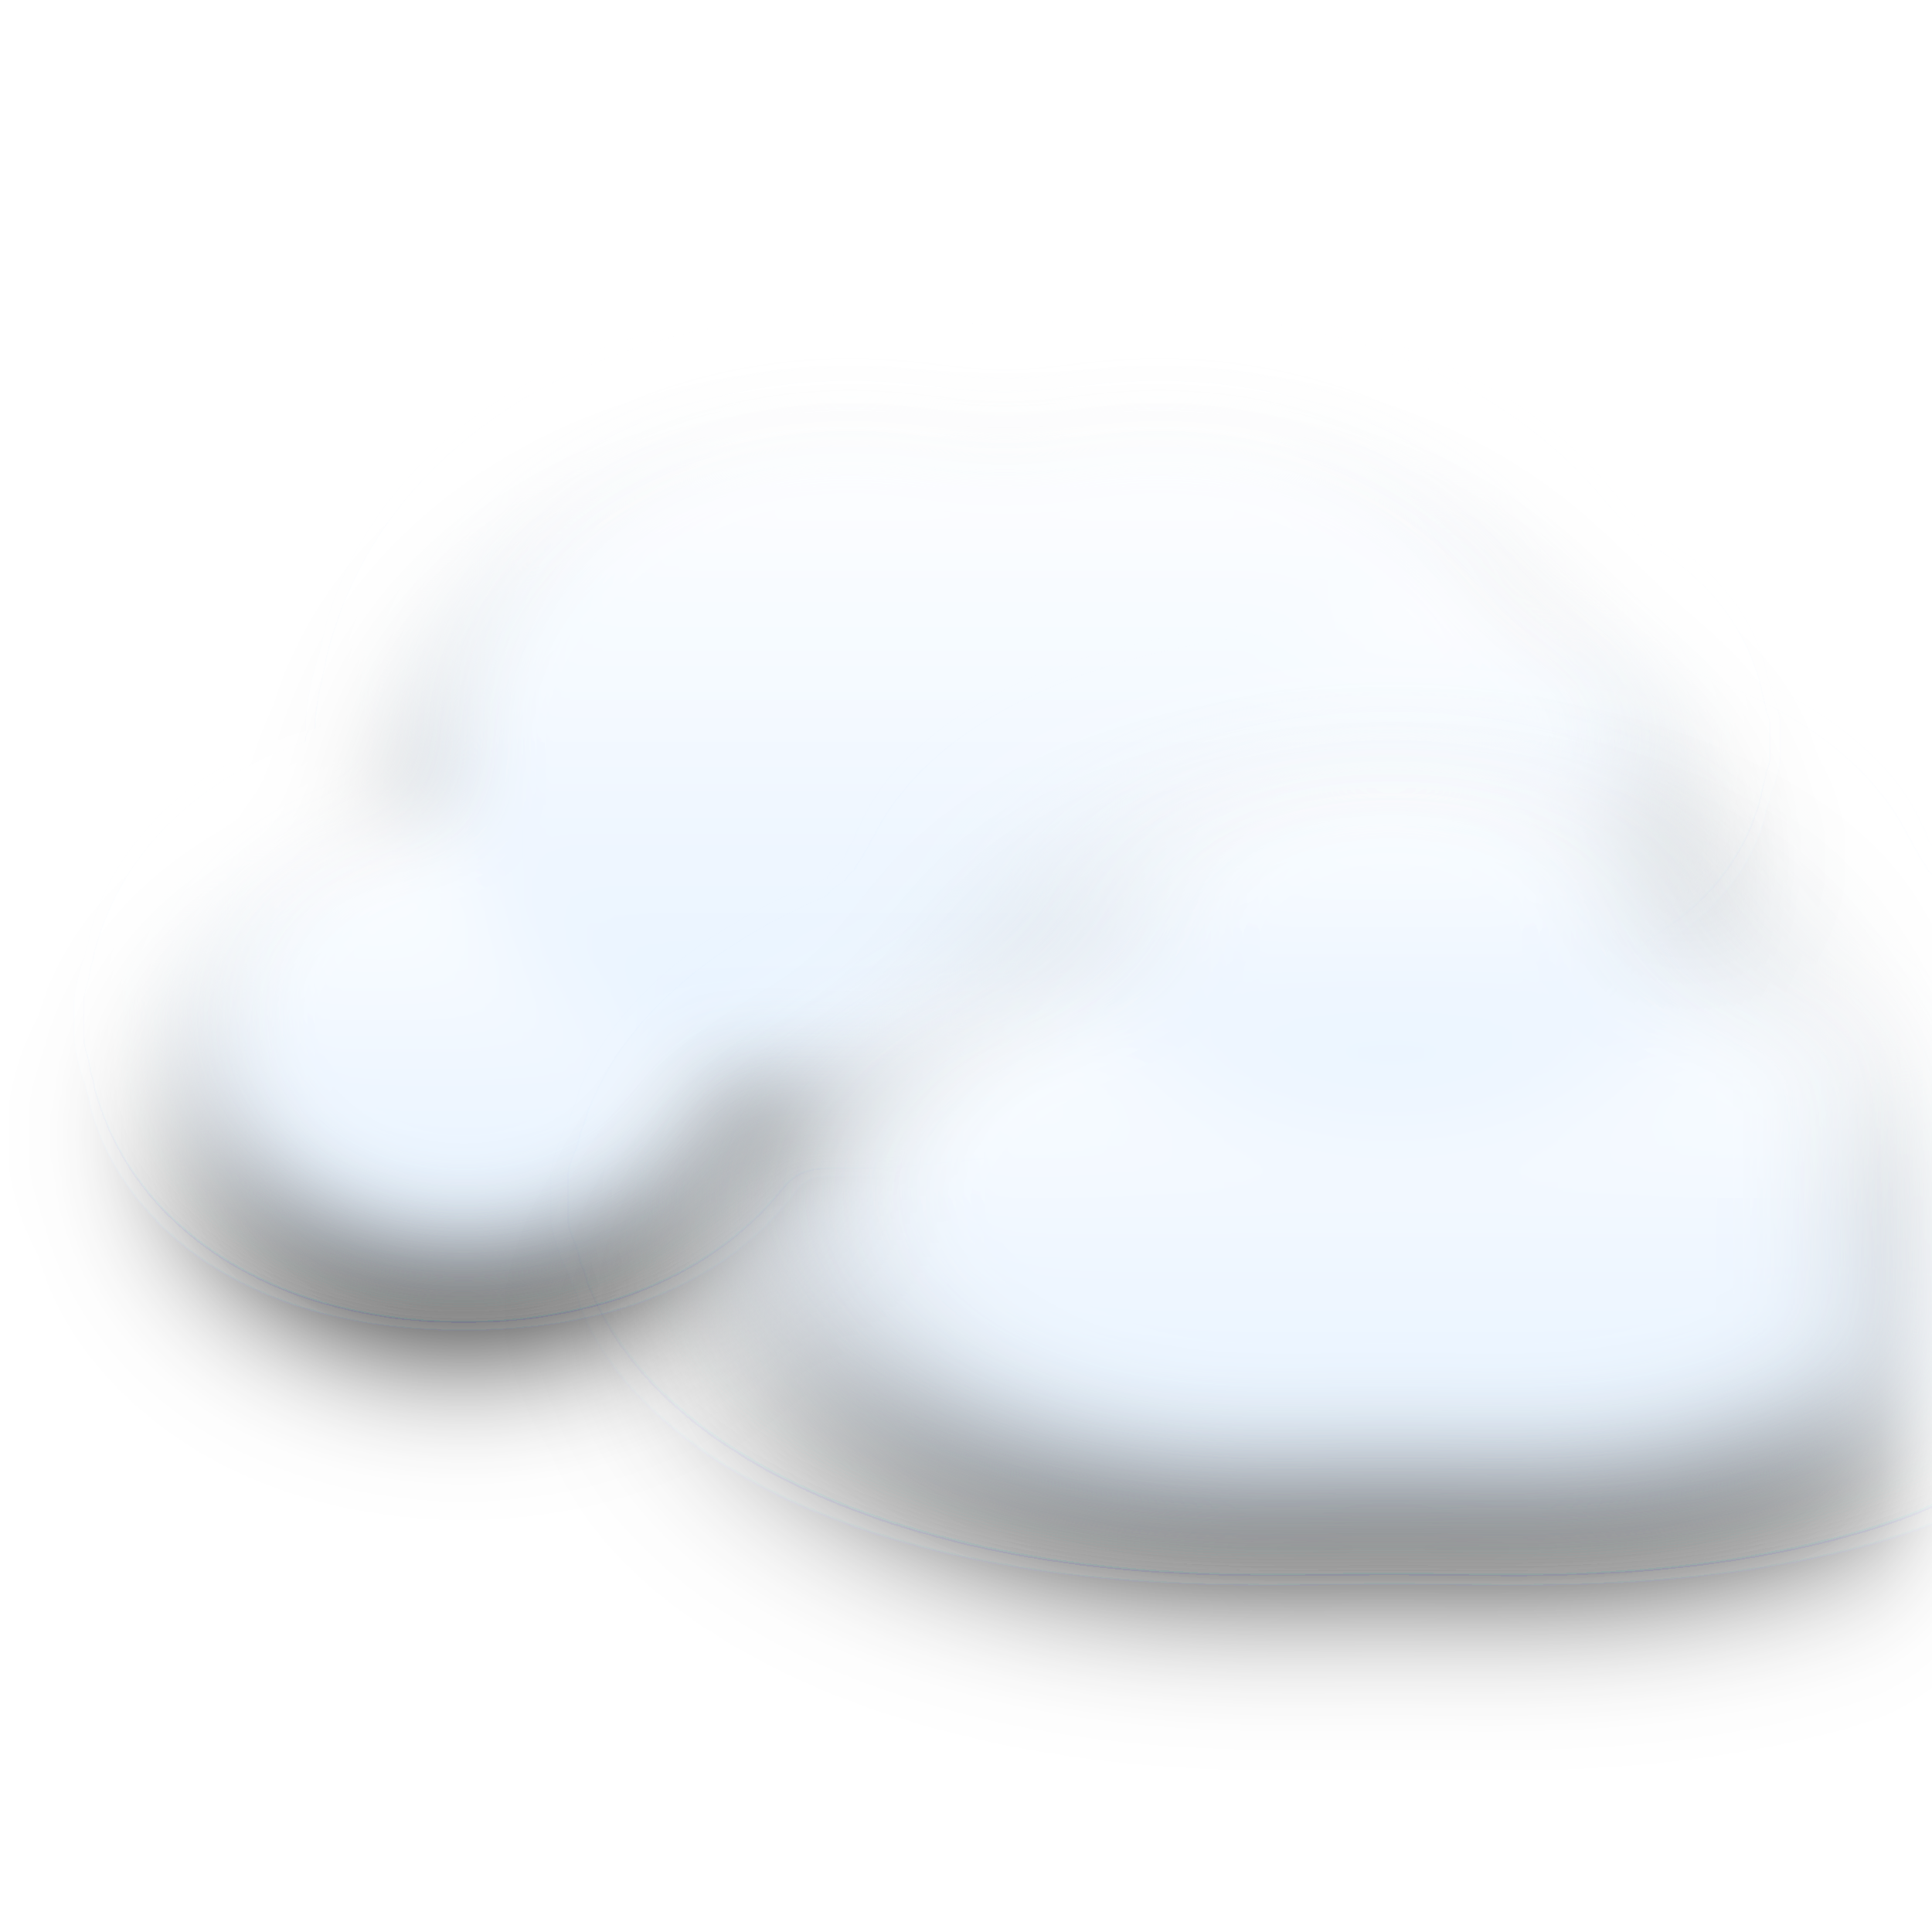
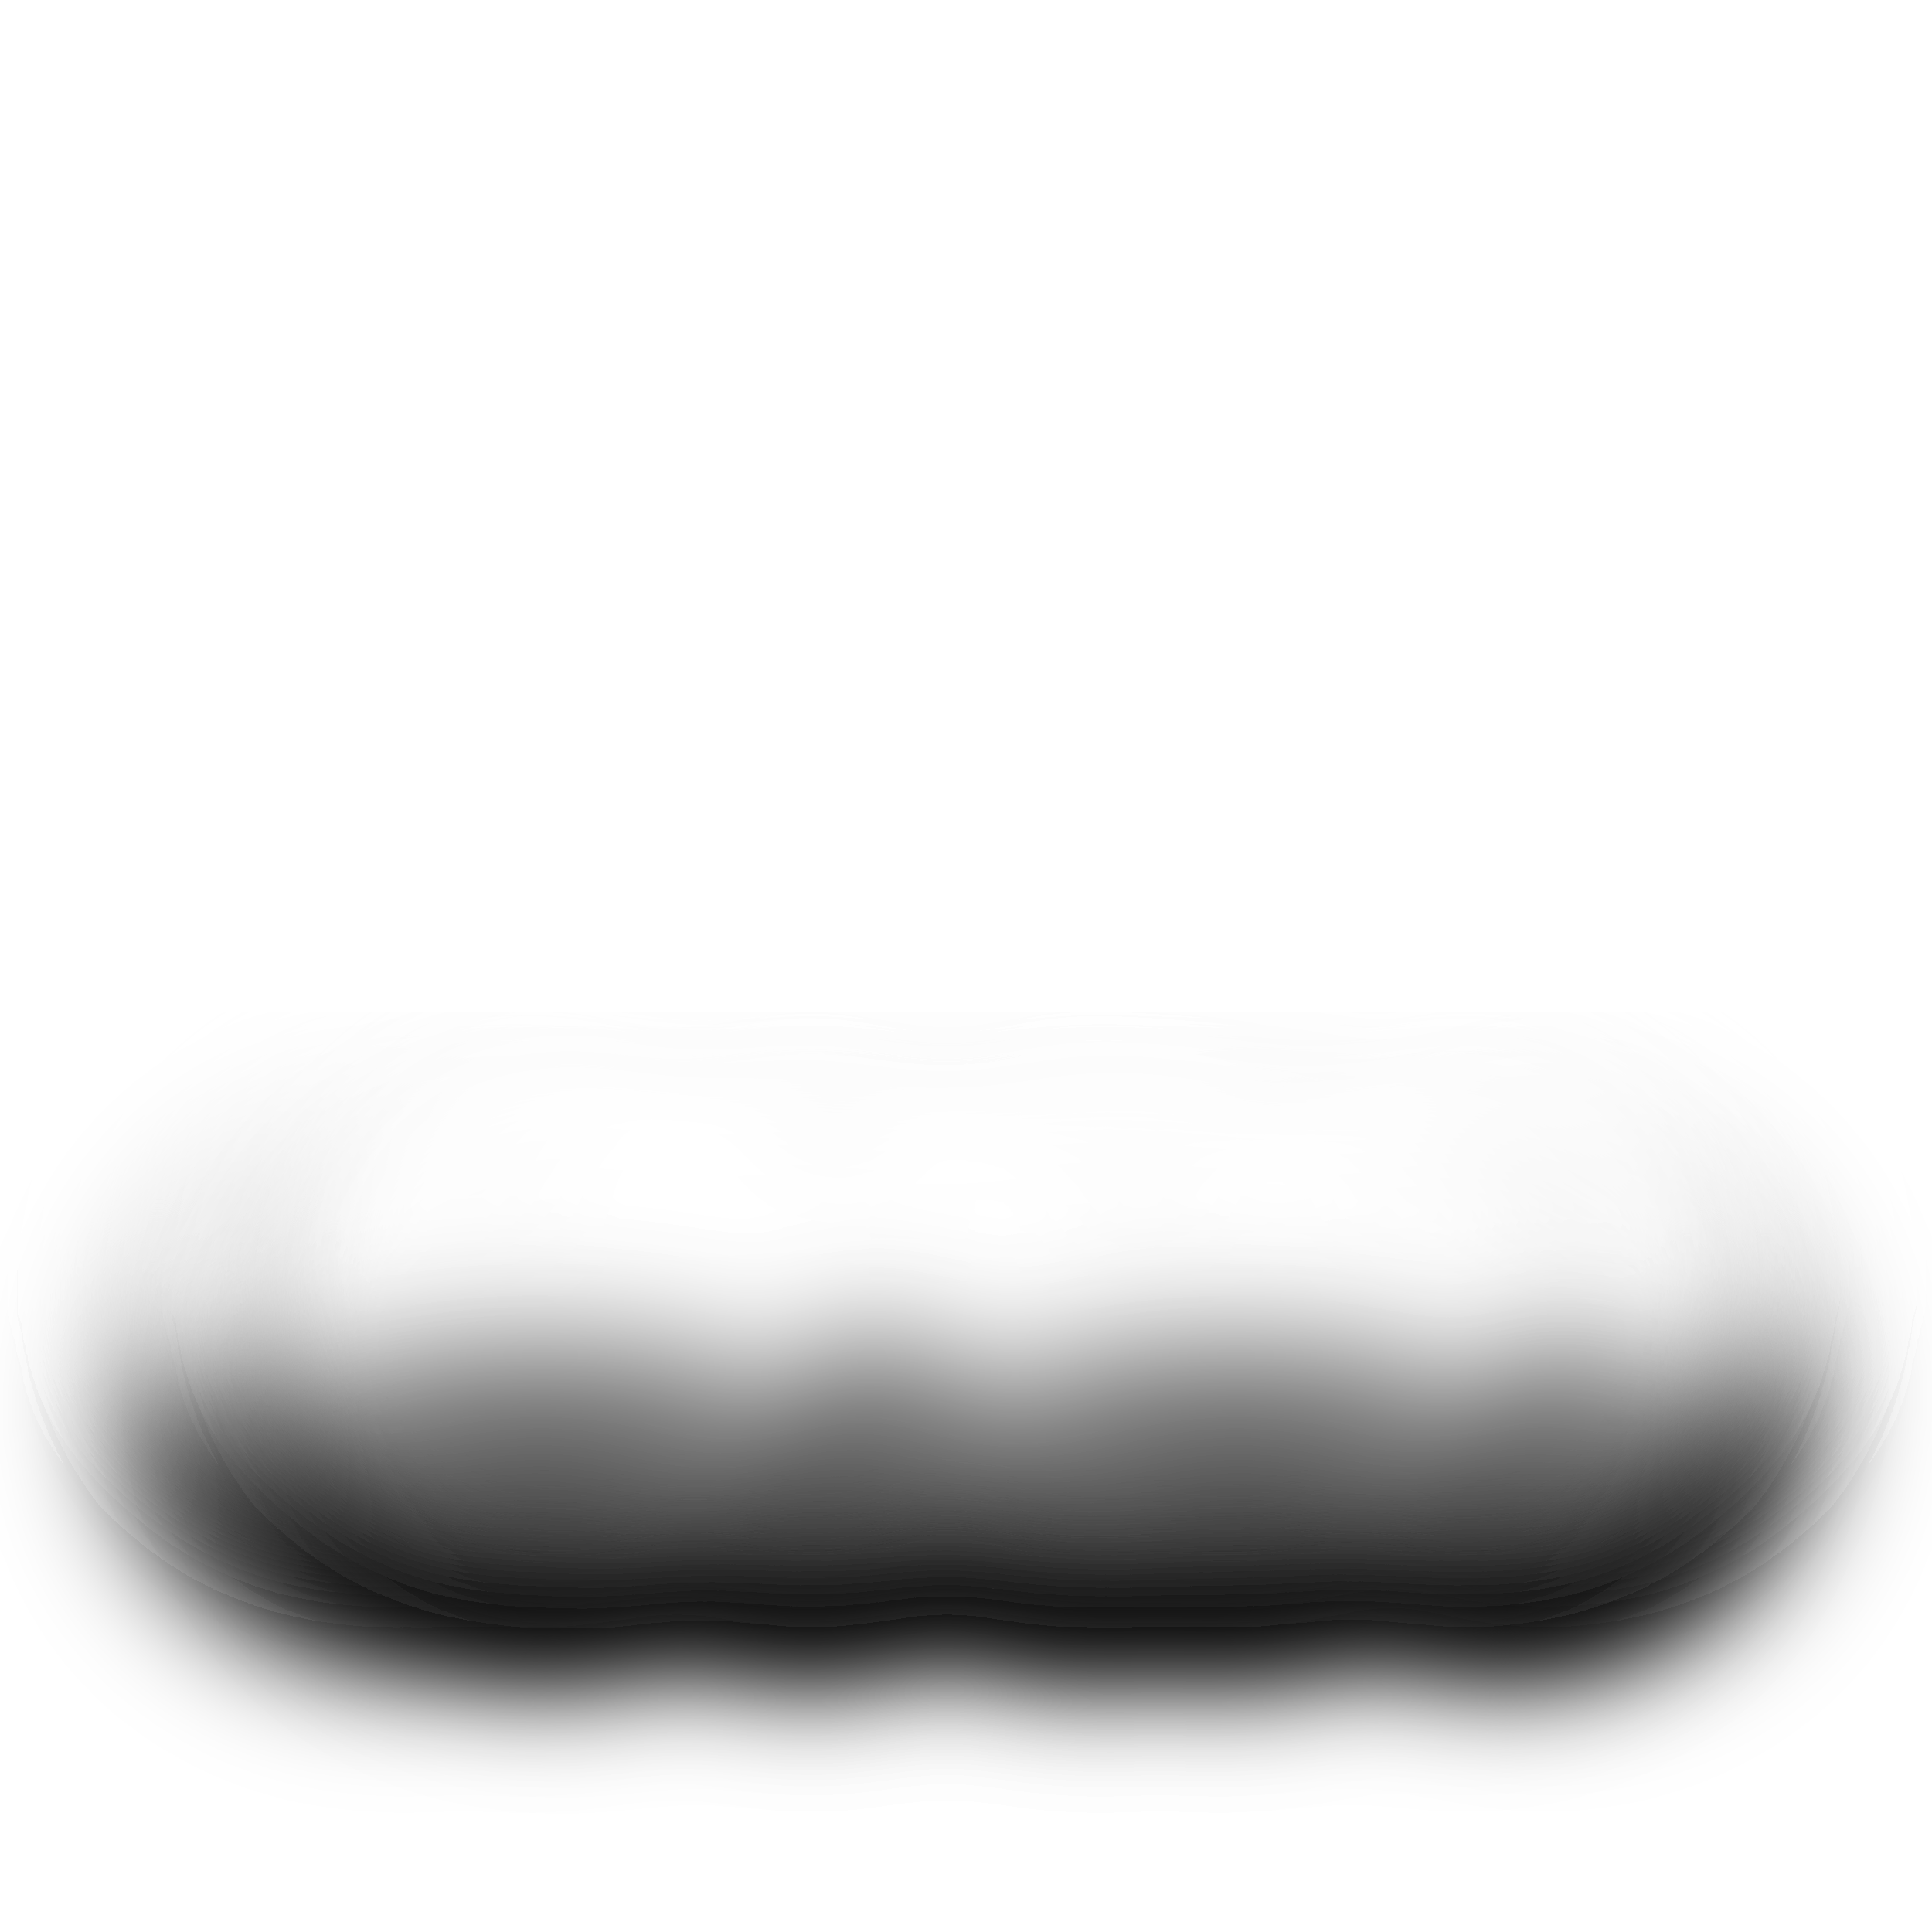
<svg xmlns="http://www.w3.org/2000/svg" preserveAspectRatio="none" viewBox="0 0 50 50">
  <defs>
-     <linearGradient id="cloudGrad" x1="0%" y1="0%" x2="0%" y2="100%">
-       <stop offset="0%" style="stop-color:#ffffff; stop-opacity:1" />
-       <stop offset="100%" style="stop-color:#e6f2ff; stop-opacity:1" />
-     </linearGradient>
+     <radialGradient id="cloudGrad" cx="50%" cy="50%" r="100%" fx="50%" fy="50%" gradientTransform="translate(0, 0.7) scale(1, 0.5)">
+       <stop offset="0%" style="stop-color:#464646; stop-opacity:1" />
+       <stop offset="50%" style="stop-color:gray; stop-opacity:1" />
+       <stop offset="90%" style="stop-color:white; stop-opacity:1" />
+       <stop offset="100%" style="stop-color:white; stop-opacity:0.7" />
+     </radialGradient>
    <filter id="fluffy" x="-50%" y="-50%" width="200%" height="200%">
-       <feGaussianBlur in="SourceGraphic" stdDeviation="1.3" />
+       <feGaussianBlur in="SourceGraphic" stdDeviation="1.2" />
    </filter>
-     <filter id="shadow" x="-50%" y="-50%" width="250%" height="200%">
-       <feDropShadow dx="0" dy="3" stdDeviation="1.4" flood-color="black" flood-opacity="0.8" />
+     <filter id="shadow" x="-20%" y="-20%" width="300%" height="300%">
+       <feDropShadow dx="0" dy="3" stdDeviation="1" flood-color="black" flood-opacity="1" />
    </filter>
  </defs>
  <g filter="url(#shadow)">
-     <g filter="url(#fluffy)" fill="url(#cloudGrad)" transform="scale(1, 0.8)" transform-origin="25 25">
-       <circle cx="12" cy="33" r="7">
-         <animate attributeName="opacity" values="0;1;1;0.2;0" dur="30" repeatCount="indefinite" />
-         <animate attributeName="cy" values="33;20" dur="30" repeatCount="indefinite" />
-         <animate attributeName="r" values="2;10" dur="30" repeatCount="indefinite" />
+     <g filter="url(#fluffy)" fill="url(#cloudGrad)" transform="scale(1, 1)">
+       <circle cx="14" cy="33" r="7">
+         <animate attributeName="opacity" values="0;1;1;1;1;0" dur="20s" repeatCount="indefinite" />
+         <animate attributeName="cy" values="40;10" dur="20s" repeatCount="indefinite" />
+         <animate attributeName="r" values="2;8" dur="20s" repeatCount="indefinite" />
      </circle>
-       <circle cx="12" cy="33" r="7">
-         <animate attributeName="opacity" values="0;1;1;0.2;0" begin="-15s" dur="30" repeatCount="indefinite" />
-         <animate attributeName="cy" values="33;20" dur="30" begin="-15s" repeatCount="indefinite" />
-         <animate attributeName="r" values="2;10" begin="-15s" dur="30" repeatCount="indefinite" />
+       <circle cx="10" cy="33" r="7">
+         <animate attributeName="opacity" values="0;1;1;1;1;0" begin="-10s" dur="20s" repeatCount="indefinite" />
+         <animate attributeName="cy" values="40;10" dur="20s" begin="-10s" repeatCount="indefinite" />
+         <animate attributeName="r" values="2;8" begin="-10s" dur="20s" repeatCount="indefinite" />
      </circle>
-       <circle cx="22" cy="24" r="11">
-         <animate attributeName="cy" from="30" to="20" dur="13s" repeatCount="indefinite" />
-         <animate attributeName="opacity" values="0;1;1;0.2;0" dur="13s" repeatCount="indefinite" />
-         <animate attributeName="r" values="8;14" dur="13s" repeatCount="indefinite" />
+       <circle cx="40" cy="33" r="7">
+         <animate attributeName="opacity" values="0;1;1;1;0.2;0" dur="24s" repeatCount="indefinite" />
+         <animate attributeName="cy" values="40;30" dur="24s" repeatCount="indefinite" />
+         <animate attributeName="r" values="2;8" dur="24s" repeatCount="indefinite" />
      </circle>
-       <circle cx="30" cy="24" r="11">
-         <animate attributeName="cy" from="30" to="15" dur="32s" repeatCount="indefinite" />
-         <animate attributeName="opacity" values="0;1;1;0.2;0" dur="32s" repeatCount="indefinite" />
-         <animate attributeName="r" values="8;14" dur="32" repeatCount="indefinite" />
+       <circle cx="40" cy="33" r="7">
+         <animate attributeName="opacity" values="0;1;1;0.2;0" begin="-12s" dur="24s" repeatCount="indefinite" />
+         <animate attributeName="cy" values="40;28" dur="24s" begin="-12s" repeatCount="indefinite" />
+         <animate attributeName="r" values="2;8" begin="-12s" dur="24s" repeatCount="indefinite" />
      </circle>
-       <circle cx="38" cy="24" r="5">
-         <animate attributeName="cy" from="34" to="20" dur="30s" repeatCount="indefinite" />
-         <animate attributeName="opacity" values="0;1;1;0.2;0" dur="30s" repeatCount="indefinite" />
-         <animate attributeName="r" values="4;10" dur="30" repeatCount="indefinite" />
+       <circle cx="28" cy="33" r="7">
+         <animate attributeName="opacity" values="0;1;1;0.2;0" dur="42s" repeatCount="indefinite" />
+         <animate attributeName="cy" values="40;30" dur="42s" repeatCount="indefinite" />
+         <animate attributeName="r" values="8;10" dur="42s" repeatCount="indefinite" />
      </circle>
-       <circle cx="38" cy="24" r="5">
-         <animate attributeName="cy" from="34" to="18" dur="10s" repeatCount="indefinite" />
-         <animate attributeName="opacity" values="0;1;1;0.6;0" dur="10s" repeatCount="indefinite" />
-         <animate attributeName="r" values="4;10" dur="10s" repeatCount="indefinite" />
+       <circle cx="28" cy="33" r="7">
+         <animate attributeName="opacity" values="0;1;1;0.2;0" begin="-21s" dur="42s" repeatCount="indefinite" />
+         <animate attributeName="cy" values="40;25" dur="42s" begin="-21s" repeatCount="indefinite" />
+         <animate attributeName="r" values="8;10" begin="-21s" dur="42s" repeatCount="indefinite" />
+       </circle>
+       <circle cx="21" cy="33" r="7">
+         <animate attributeName="opacity" values="0;1;1;0.2;0" dur="28s" repeatCount="indefinite" />
+         <animate attributeName="cy" values="40;10" dur="28s" repeatCount="indefinite" />
+         <animate attributeName="r" values="8;10" dur="28s" repeatCount="indefinite" />
+       </circle>
+       <circle cx="21" cy="33" r="7">
+         <animate attributeName="opacity" values="0;1;1;0.2;0" begin="-14s" dur="28s" repeatCount="indefinite" />
+         <animate attributeName="cy" values="40;10" dur="28s" begin="-14s" repeatCount="indefinite" />
+         <animate attributeName="r" values="8;10" begin="-14s" dur="28s" repeatCount="indefinite" />
+       </circle>
+       <circle cx="14" cy="33" r="7">
+         <animate attributeName="opacity" values="0;1;1;0.2;0" begin="-14s" dur="28s" repeatCount="indefinite" />
+         <animate attributeName="cy" values="40;20" dur="28s" begin="-14s" repeatCount="indefinite" />
+         <animate attributeName="r" values="5;10" begin="-14s" dur="28s" repeatCount="indefinite" />
+       </circle>
+       <circle cx="32" cy="33" r="7">
+         <animate attributeName="opacity" values="0;1;1;0.1;0" begin="-14s" dur="28s" repeatCount="indefinite" />
+         <animate attributeName="cy" values="40;20" dur="28s" begin="-14s" repeatCount="indefinite" />
+         <animate attributeName="r" values="5;10" begin="-14s" dur="28s" repeatCount="indefinite" />
      </circle>
    </g>
  </g>
  <g filter="url(#shadow)">
-     <g filter="url(#fluffy)" fill="url(#cloudGrad)" transform="scale(1.8, 1)" transform-origin="14 25">
-       <circle cx="22" cy="31" r="7">
-         <animate attributeName="cy" from="32" to="20" dur="20s" repeatCount="indefinite" />
-         <animate attributeName="opacity" values="0;1;1;0" dur="20s" repeatCount="indefinite" />
-         <animate attributeName="r" values="4;8" dur="20s" repeatCount="indefinite" />
+     <g filter="url(#fluffy)" fill="url(#cloudGrad)" transform="scale(1, 1)" transform-origin="14 25">
+       <circle cx="15" cy="33" r="7">
+         <animate attributeName="opacity" values="0;1;1;0.2;0" dur="20s" repeatCount="indefinite" />
+         <animate attributeName="cy" values="40;10" dur="20s" repeatCount="indefinite" />
+         <animate attributeName="r" values="2;4" dur="20s" repeatCount="indefinite" />
      </circle>
-       <circle cx="22" cy="31" r="7">
-         <animate attributeName="cy" from="32" begin="-10s" to="20" dur="20s" repeatCount="indefinite" />
-         <animate attributeName="opacity" values="0;1;1;0" begin="-10s" dur="20s" repeatCount="indefinite" />
-         <animate attributeName="r" values="4;8" begin="-10s" dur="20s" repeatCount="indefinite" />
+       <circle cx="15" cy="33" r="7">
+         <animate attributeName="opacity" values="0;1;1;0.2;0" begin="-10s" dur="20s" repeatCount="indefinite" />
+         <animate attributeName="cy" values="40;20" dur="20s" begin="-10s" repeatCount="indefinite" />
+         <animate attributeName="r" values="2;4" begin="-10s" dur="20s" repeatCount="indefinite" />
      </circle>
-       <circle cx="18" cy="31" r="7">
-         <animate attributeName="cy" from="32" to="20" dur="10s" repeatCount="indefinite" />
-         <animate attributeName="opacity" values="0;1;1;0" dur="10s" repeatCount="indefinite" />
-         <animate attributeName="r" values="4;8" dur="10s" repeatCount="indefinite" />
+       <circle cx="38" cy="33" r="7">
+         <animate attributeName="opacity" values="0;1;1;0.2;0" dur="24s" repeatCount="indefinite" />
+         <animate attributeName="cy" values="40;20" dur="24s" repeatCount="indefinite" />
+         <animate attributeName="r" values="2;4" dur="24s" repeatCount="indefinite" />
      </circle>
-       <circle cx="20" cy="24" r="5">
-         <animate attributeName="cy" from="34" to="18" dur="8s" repeatCount="indefinite" />
-         <animate attributeName="opacity" values="0;1;1;0.6;0" dur="8s" repeatCount="indefinite" />
-         <animate attributeName="r" values="4;8" dur="8s" repeatCount="indefinite" />
+       <circle cx="38" cy="33" r="7">
+         <animate attributeName="opacity" values="0;1;1;0.2;0" begin="-12s" dur="24s" repeatCount="indefinite" />
+         <animate attributeName="cy" values="40;10" dur="24s" begin="-12s" repeatCount="indefinite" />
+         <animate attributeName="r" values="3;4" begin="-12s" dur="24s" repeatCount="indefinite" />
+       </circle>
+       <circle cx="28" cy="33" r="7">
+         <animate attributeName="opacity" values="0;1;1;0.2;0" dur="42s" repeatCount="indefinite" />
+         <animate attributeName="cy" values="40;10" dur="42s" repeatCount="indefinite" />
+         <animate attributeName="r" values="8;10" dur="42s" repeatCount="indefinite" />
+       </circle>
+       <circle cx="28" cy="33" r="7">
+         <animate attributeName="opacity" values="0;1;1;0.2;0" begin="-21s" dur="42s" repeatCount="indefinite" />
+         <animate attributeName="cy" values="40;10" dur="42s" begin="-21s" repeatCount="indefinite" />
+         <animate attributeName="r" values="8;10" begin="-21s" dur="42s" repeatCount="indefinite" />
+       </circle>
+       <circle cx="21" cy="33" r="7">
+         <animate attributeName="opacity" values="0;1;1;0.2;0" dur="28s" repeatCount="indefinite" />
+         <animate attributeName="cy" values="40;10" dur="28s" repeatCount="indefinite" />
+         <animate attributeName="r" values="8;10" dur="28s" repeatCount="indefinite" />
+       </circle>
+       <circle cx="21" cy="33" r="7">
+         <animate attributeName="opacity" values="0;1;1;0.2;0" begin="-14s" dur="28s" repeatCount="indefinite" />
+         <animate attributeName="cy" values="40;10" dur="28s" begin="-14s" repeatCount="indefinite" />
+         <animate attributeName="r" values="8;10" begin="-14s" dur="28s" repeatCount="indefinite" />
+       </circle>
+       <circle cx="14" cy="33" r="7">
+         <animate attributeName="opacity" values="0;1;1;0.2;0" begin="-14s" dur="28s" repeatCount="indefinite" />
+         <animate attributeName="cy" values="40;20" dur="28s" begin="-14s" repeatCount="indefinite" />
+         <animate attributeName="r" values="5;10" begin="-14s" dur="28s" repeatCount="indefinite" />
+       </circle>
+       <circle cx="32" cy="33" r="7">
+         <animate attributeName="opacity" values="0;1;1;0.1;0" begin="-14s" dur="28s" repeatCount="indefinite" />
+         <animate attributeName="cy" values="40;20" dur="28s" begin="-14s" repeatCount="indefinite" />
+         <animate attributeName="r" values="5;10" begin="-14s" dur="28s" repeatCount="indefinite" />
      </circle>
    </g>
  </g>
</svg>
